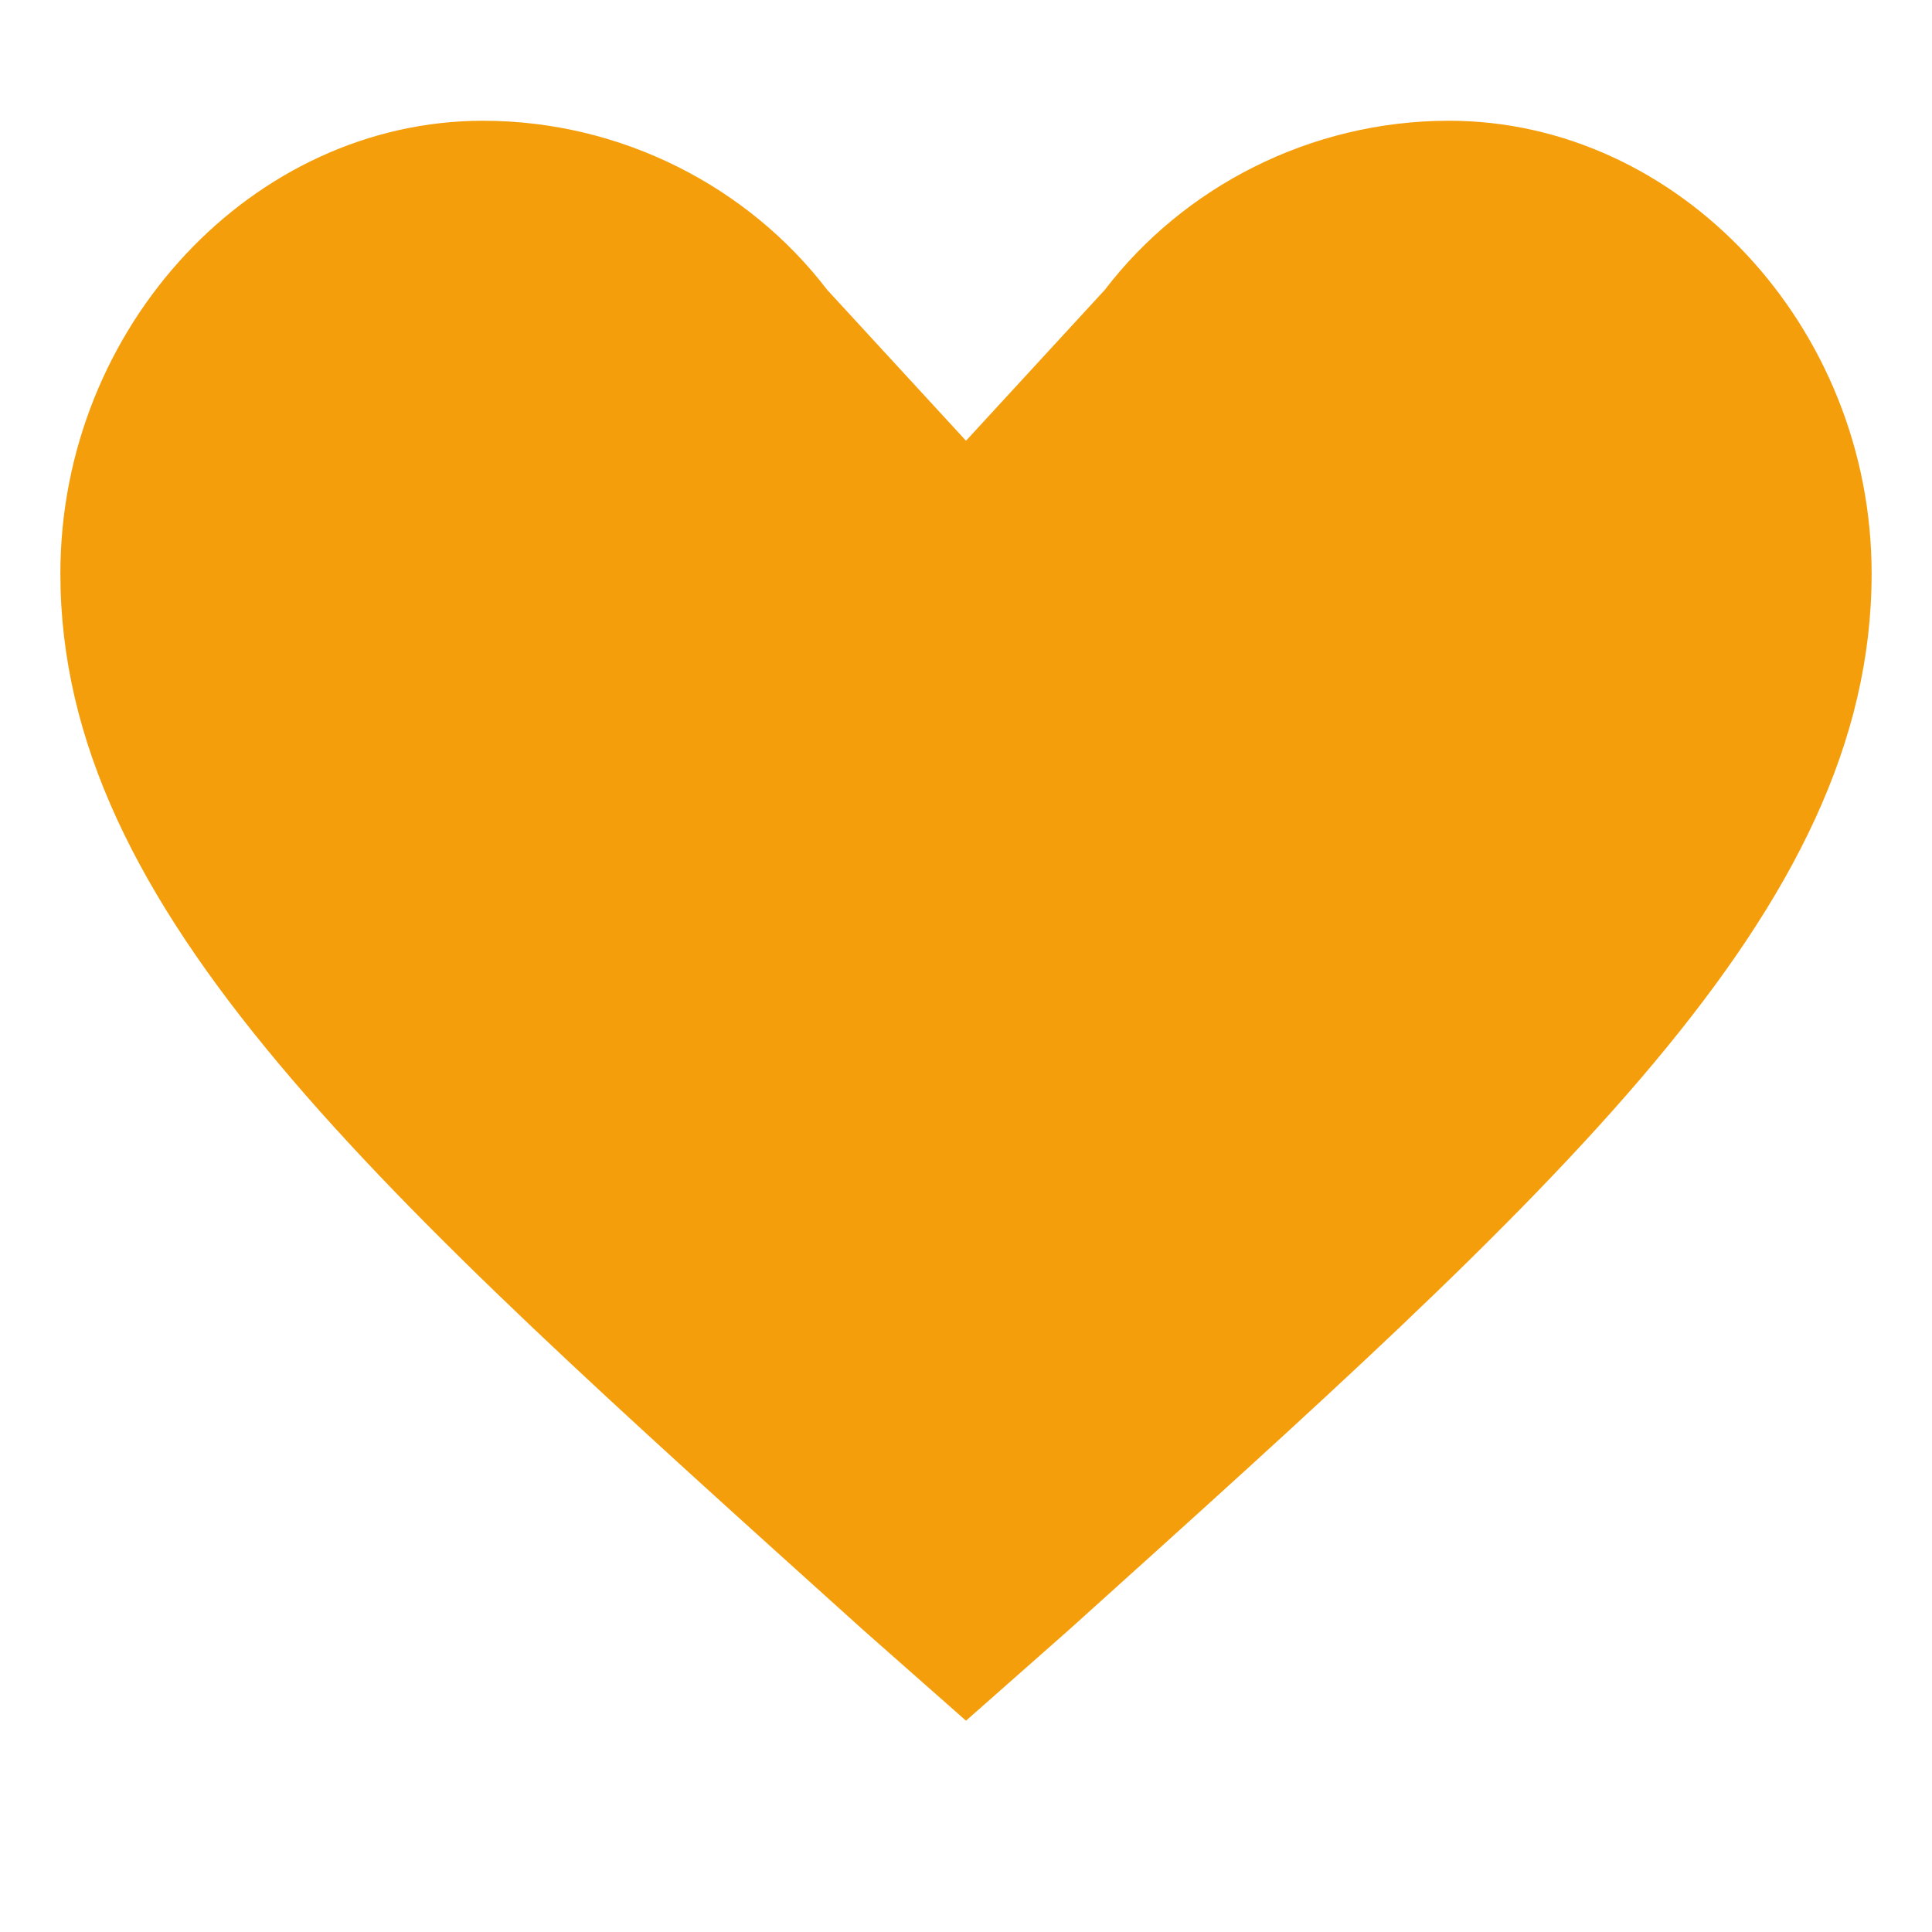
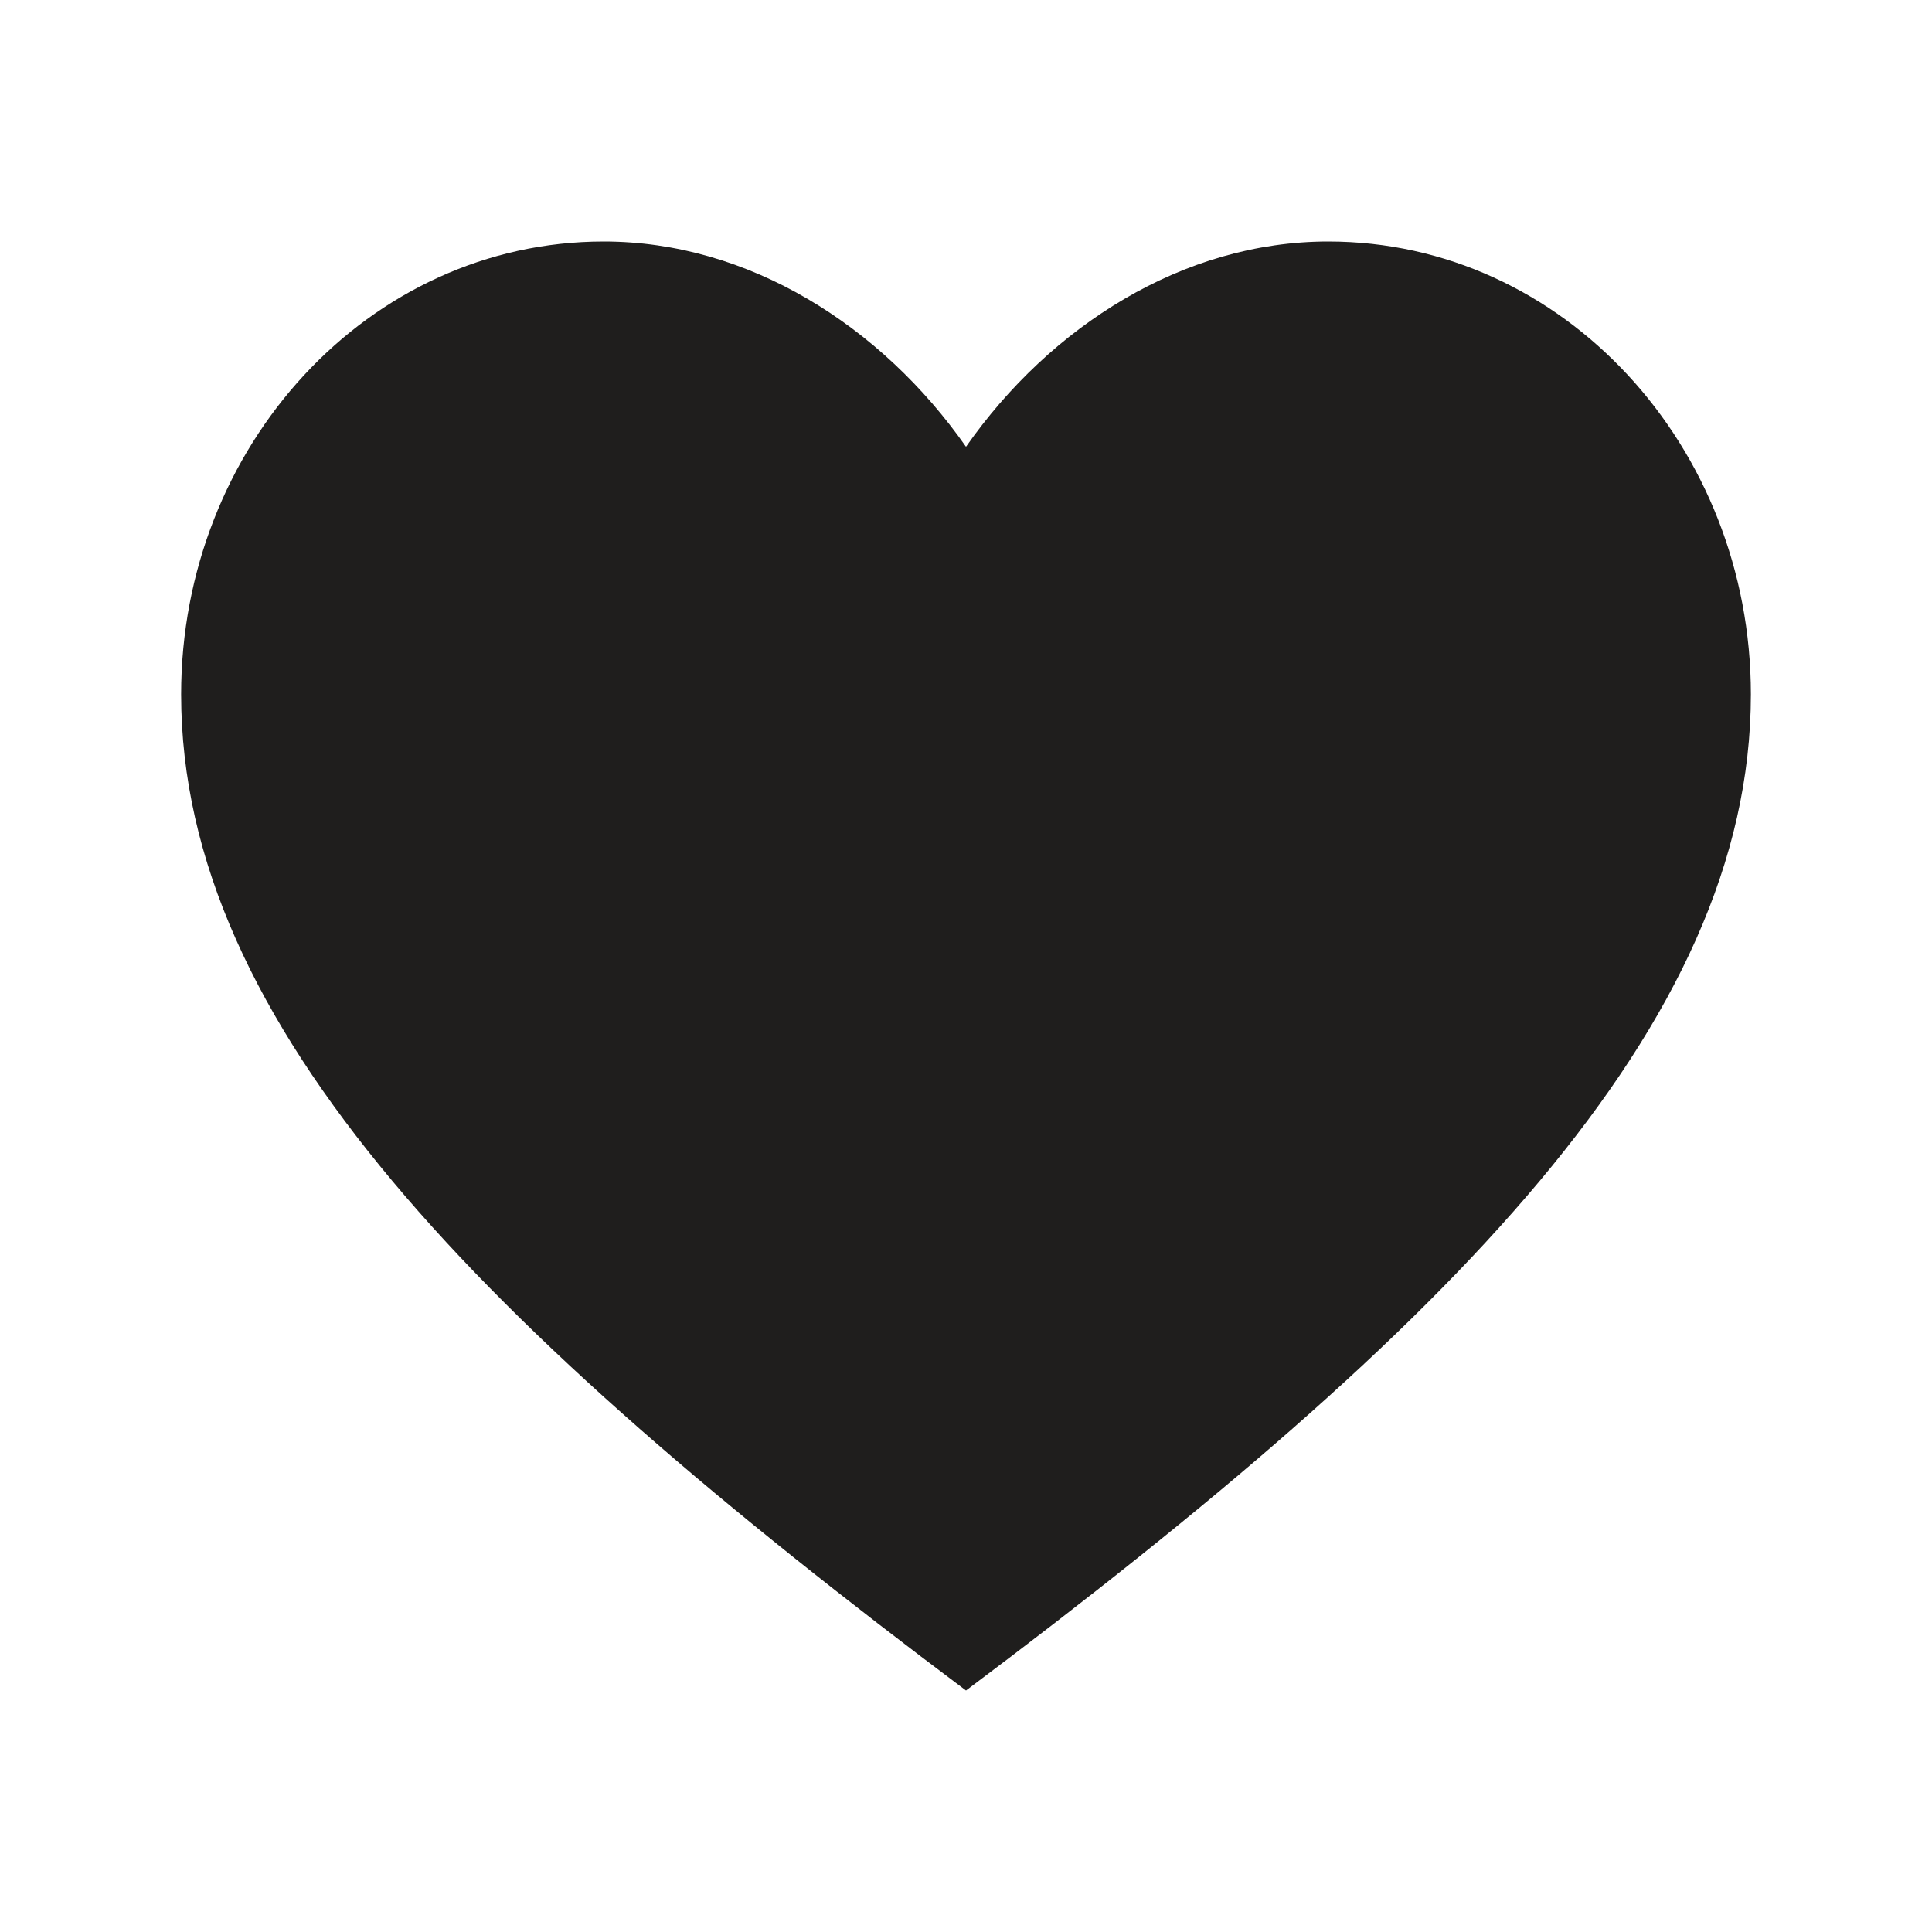
- <svg xmlns="http://www.w3.org/2000/svg" viewBox="0 0 32 32">
-   <path fill="#f59e0b" d="M16 28.5l-1.7-1.5C6.2 19.7 1 15.1 1 9.5 1 5.4 4.2 2 8 2c2.3 0 4.4 1.1 5.7 2.8L16 7.3l2.3-2.5C19.6 3.1 21.7 2 24 2c3.8 0 7 3.4 7 7.5 0 5.6-5.2 10.2-13.3 17.5L16 28.5z" />
+ <svg xmlns="http://www.w3.org/2000/svg" width="32" height="32" viewBox="0 0 32 32">
+   <style>
+     path { fill: #1f1e1d; }
+     @media (prefers-color-scheme: dark) { path { fill: #f0eee6; } }
+   </style>
+   <path d="M16 28C8 22 3 17 3 11.5C3 7.4 6.1 4 10 4C12.4 4 14.6 5.4 16 7.4C17.4 5.4 19.6 4 22 4C25.9 4 29 7.4 29 11.5C29 17 24 22 16 28Z" />
</svg>
